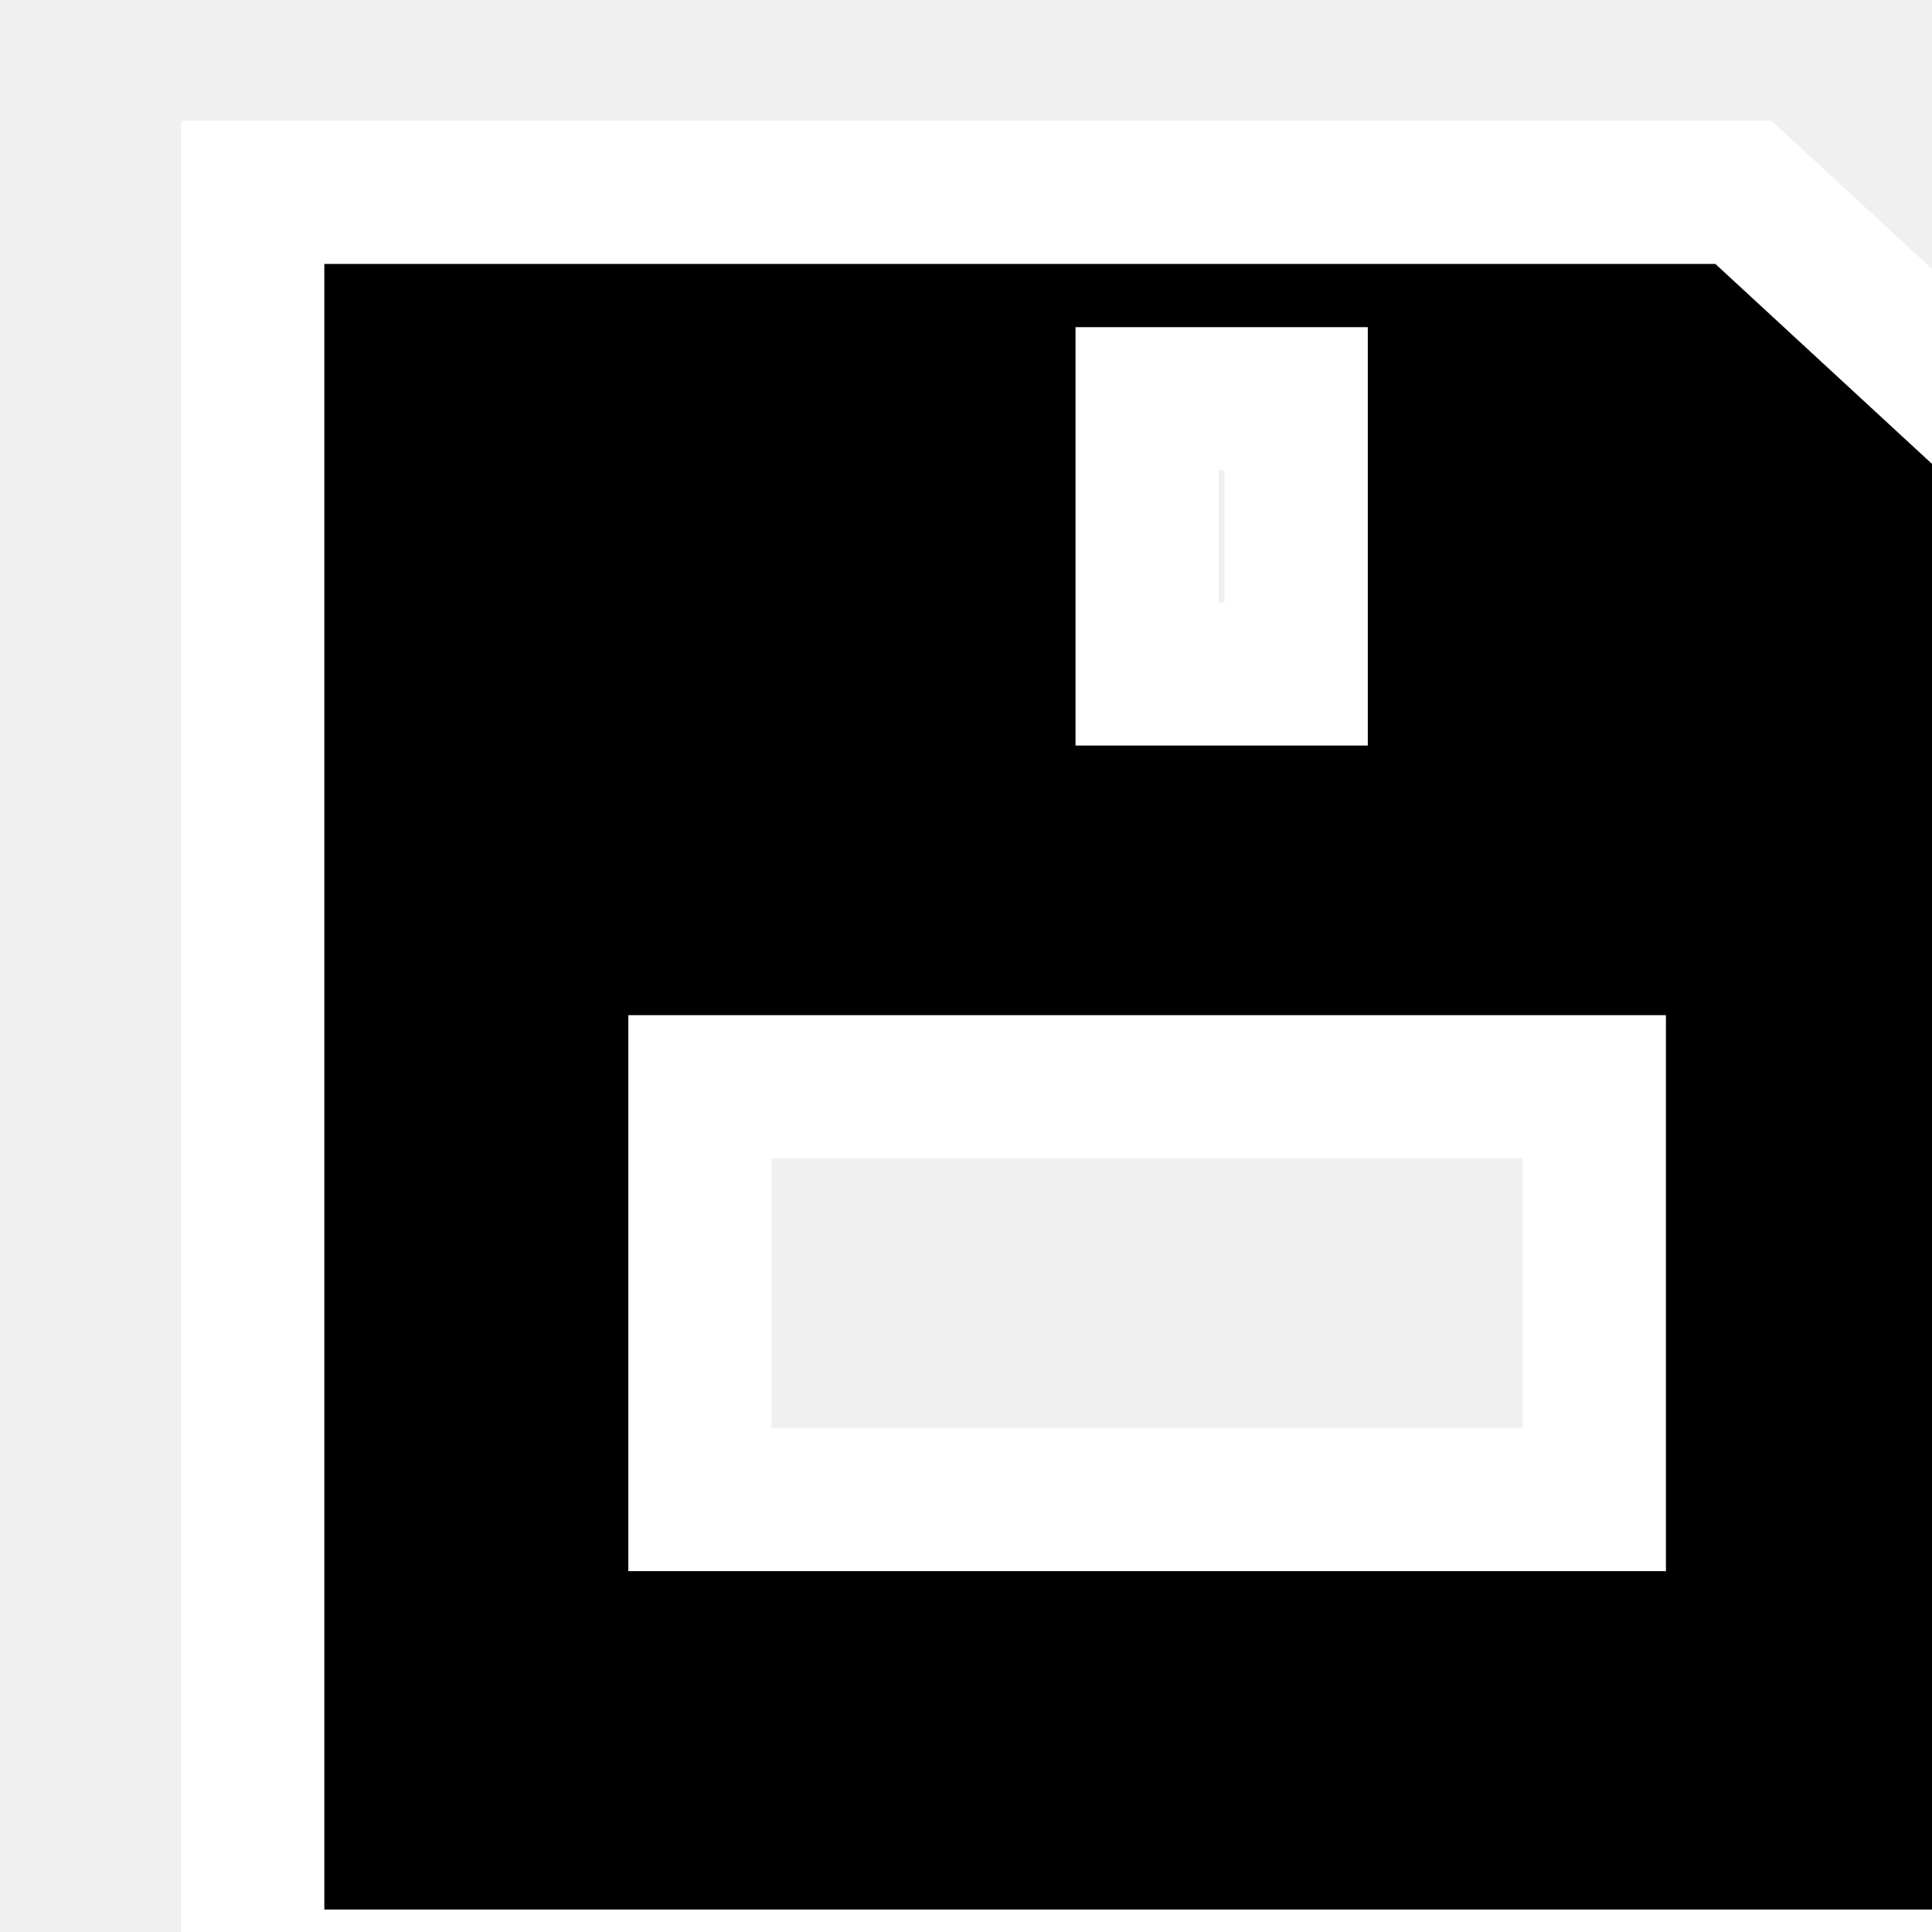
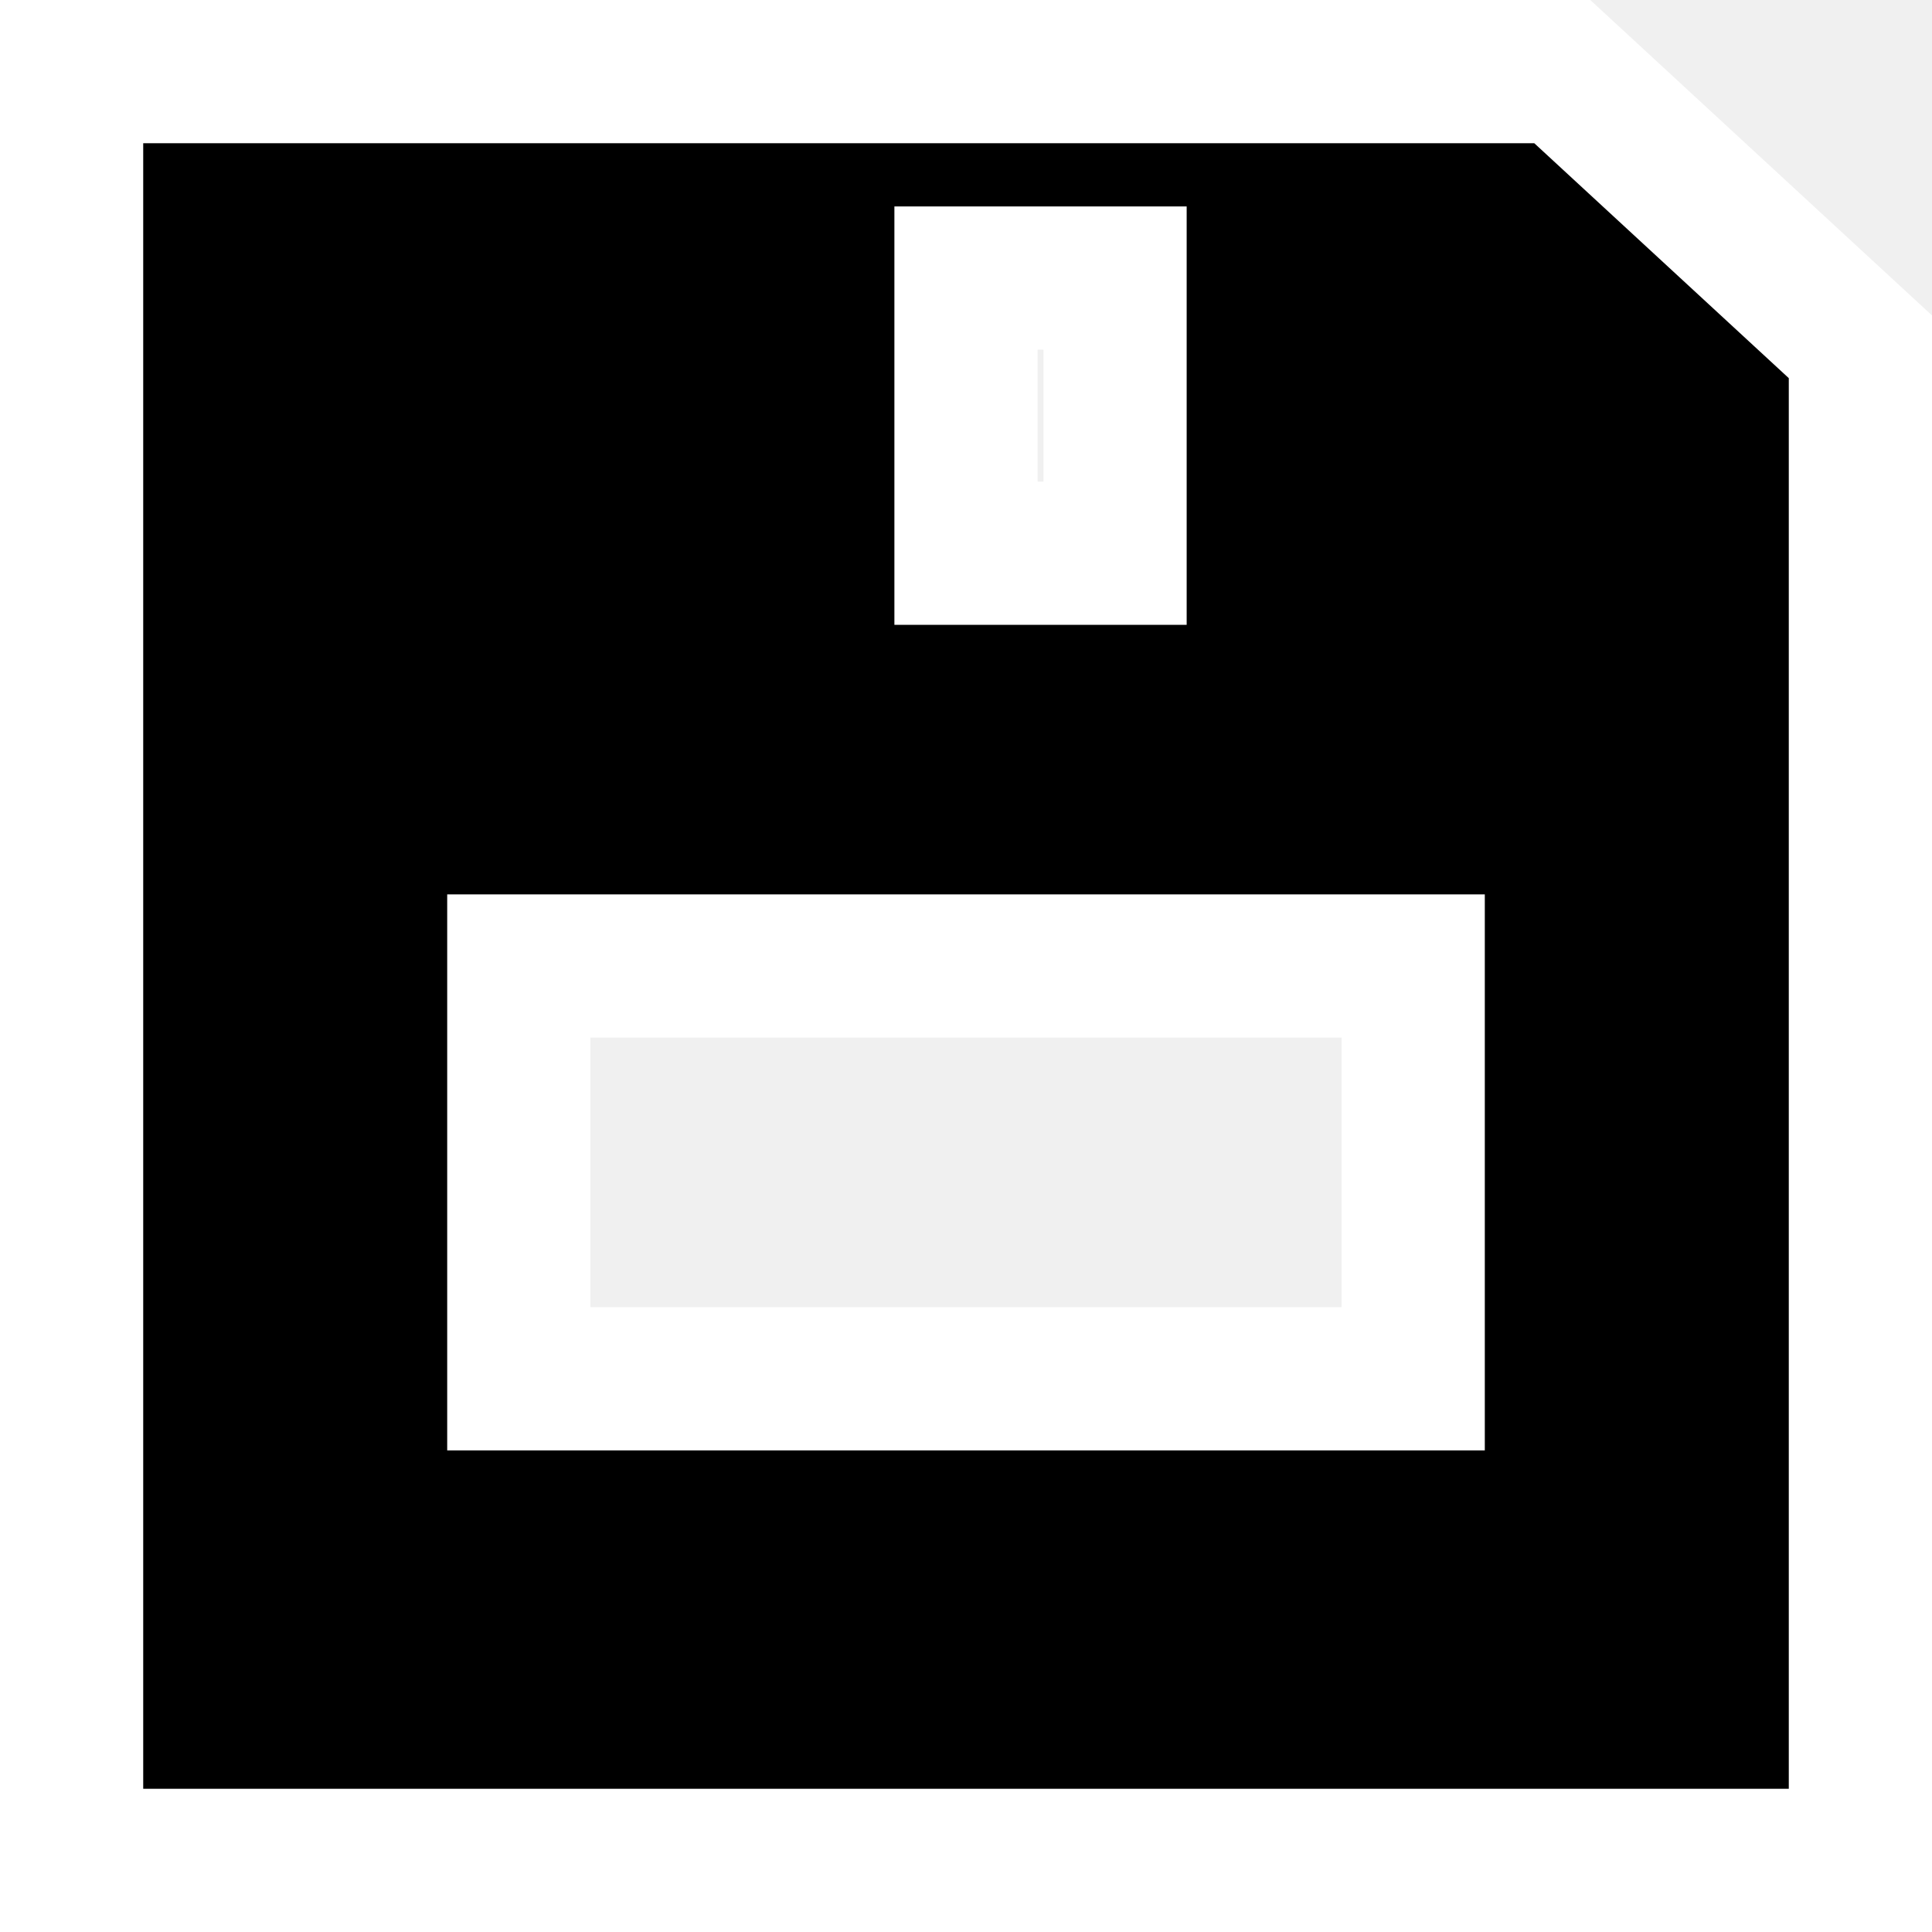
<svg xmlns="http://www.w3.org/2000/svg" viewBox="0 0 32 32" version="1.1" id="svg1132">
  <defs id="defs1136" />
-   <path fill="currentColor" d="M 4.186,3.186 H 28.876 l 4.938,4.558 V 32.814 H 4.186 Z M 19,6.605 v 4.558 h 2.469 V 6.605 Z M 11.593,24.837 H 26.407 V 18 H 11.593 Z" id="path1130" style="stroke:#ffffff;stroke-width:2.372;stroke-dasharray:none;stroke-opacity:1" />
+   <path fill="currentColor" d="m 1.186,1.186 h 24.69 l 4.938,4.558 V 30.814 H 1.186 Z M 16,4.605 V 9.163 H 18.469 V 4.605 Z M 8.593,22.837 H 23.407 V 16 H 8.593 Z" id="path1130" style="stroke:#ffffff;stroke-width:2.372;stroke-dasharray:none;stroke-opacity:1" />
+   <rect style="fill:#acdc14;fill-opacity:0;stroke-width:3.486;stroke-linejoin:round" id="rect1112" width="32" height="32" x="0" y="0" />
+   <ellipse style="fill:#acdc14;fill-opacity:0;stroke:#000000;stroke-width:1;stroke-linejoin:round;stroke-dasharray:none;stroke-opacity:1" id="ellipse2010" cx="-25.526" cy="20.577" rx="5.56" ry="1.388" />
+   <rect style="fill:#ffffff;fill-opacity:1;stroke:#000000;stroke-width:1;stroke-linejoin:round;stroke-dasharray:none;stroke-opacity:1" id="rect2012" width="11.11" height="9.07" x="-31.046" y="10.716" />
+   <ellipse style="fill:#ffffff;fill-opacity:1;stroke-width:1;stroke-linejoin:round;stroke:#000000;stroke-opacity:1;stroke-dasharray:none" id="path1645" cx="-25.526" cy="10.577" rx="5.56" ry="1.388" />
</svg>
